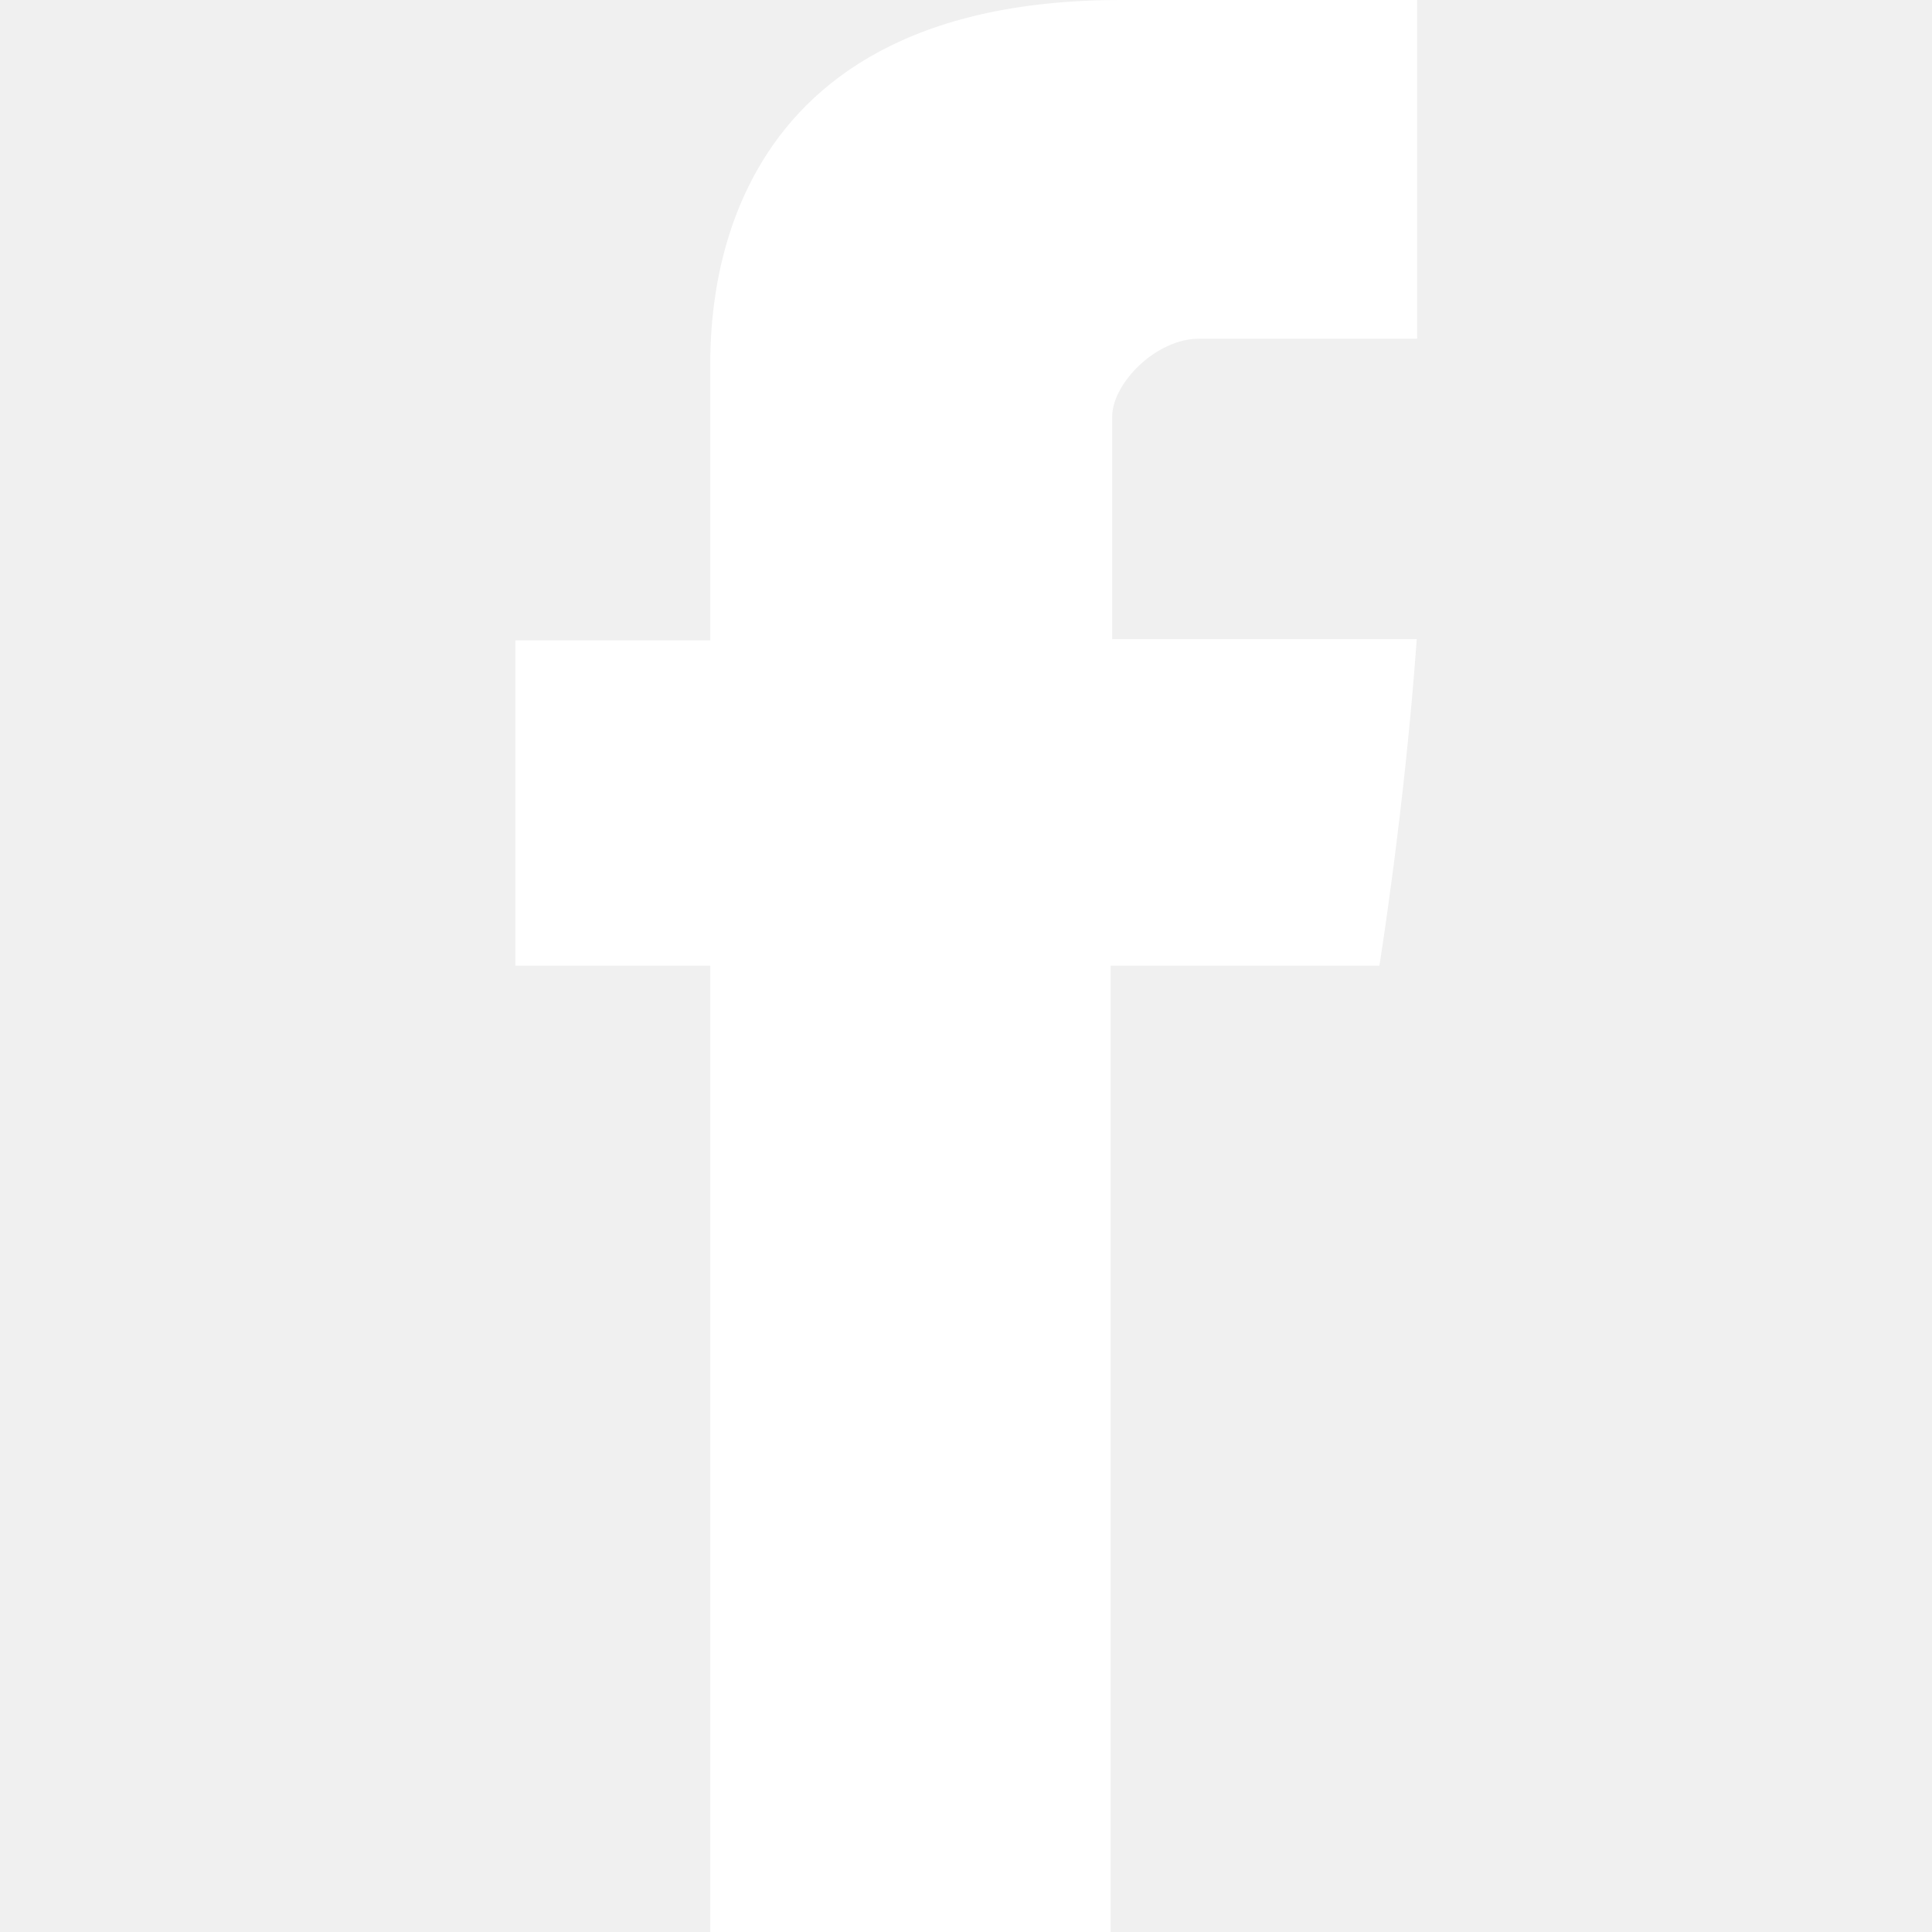
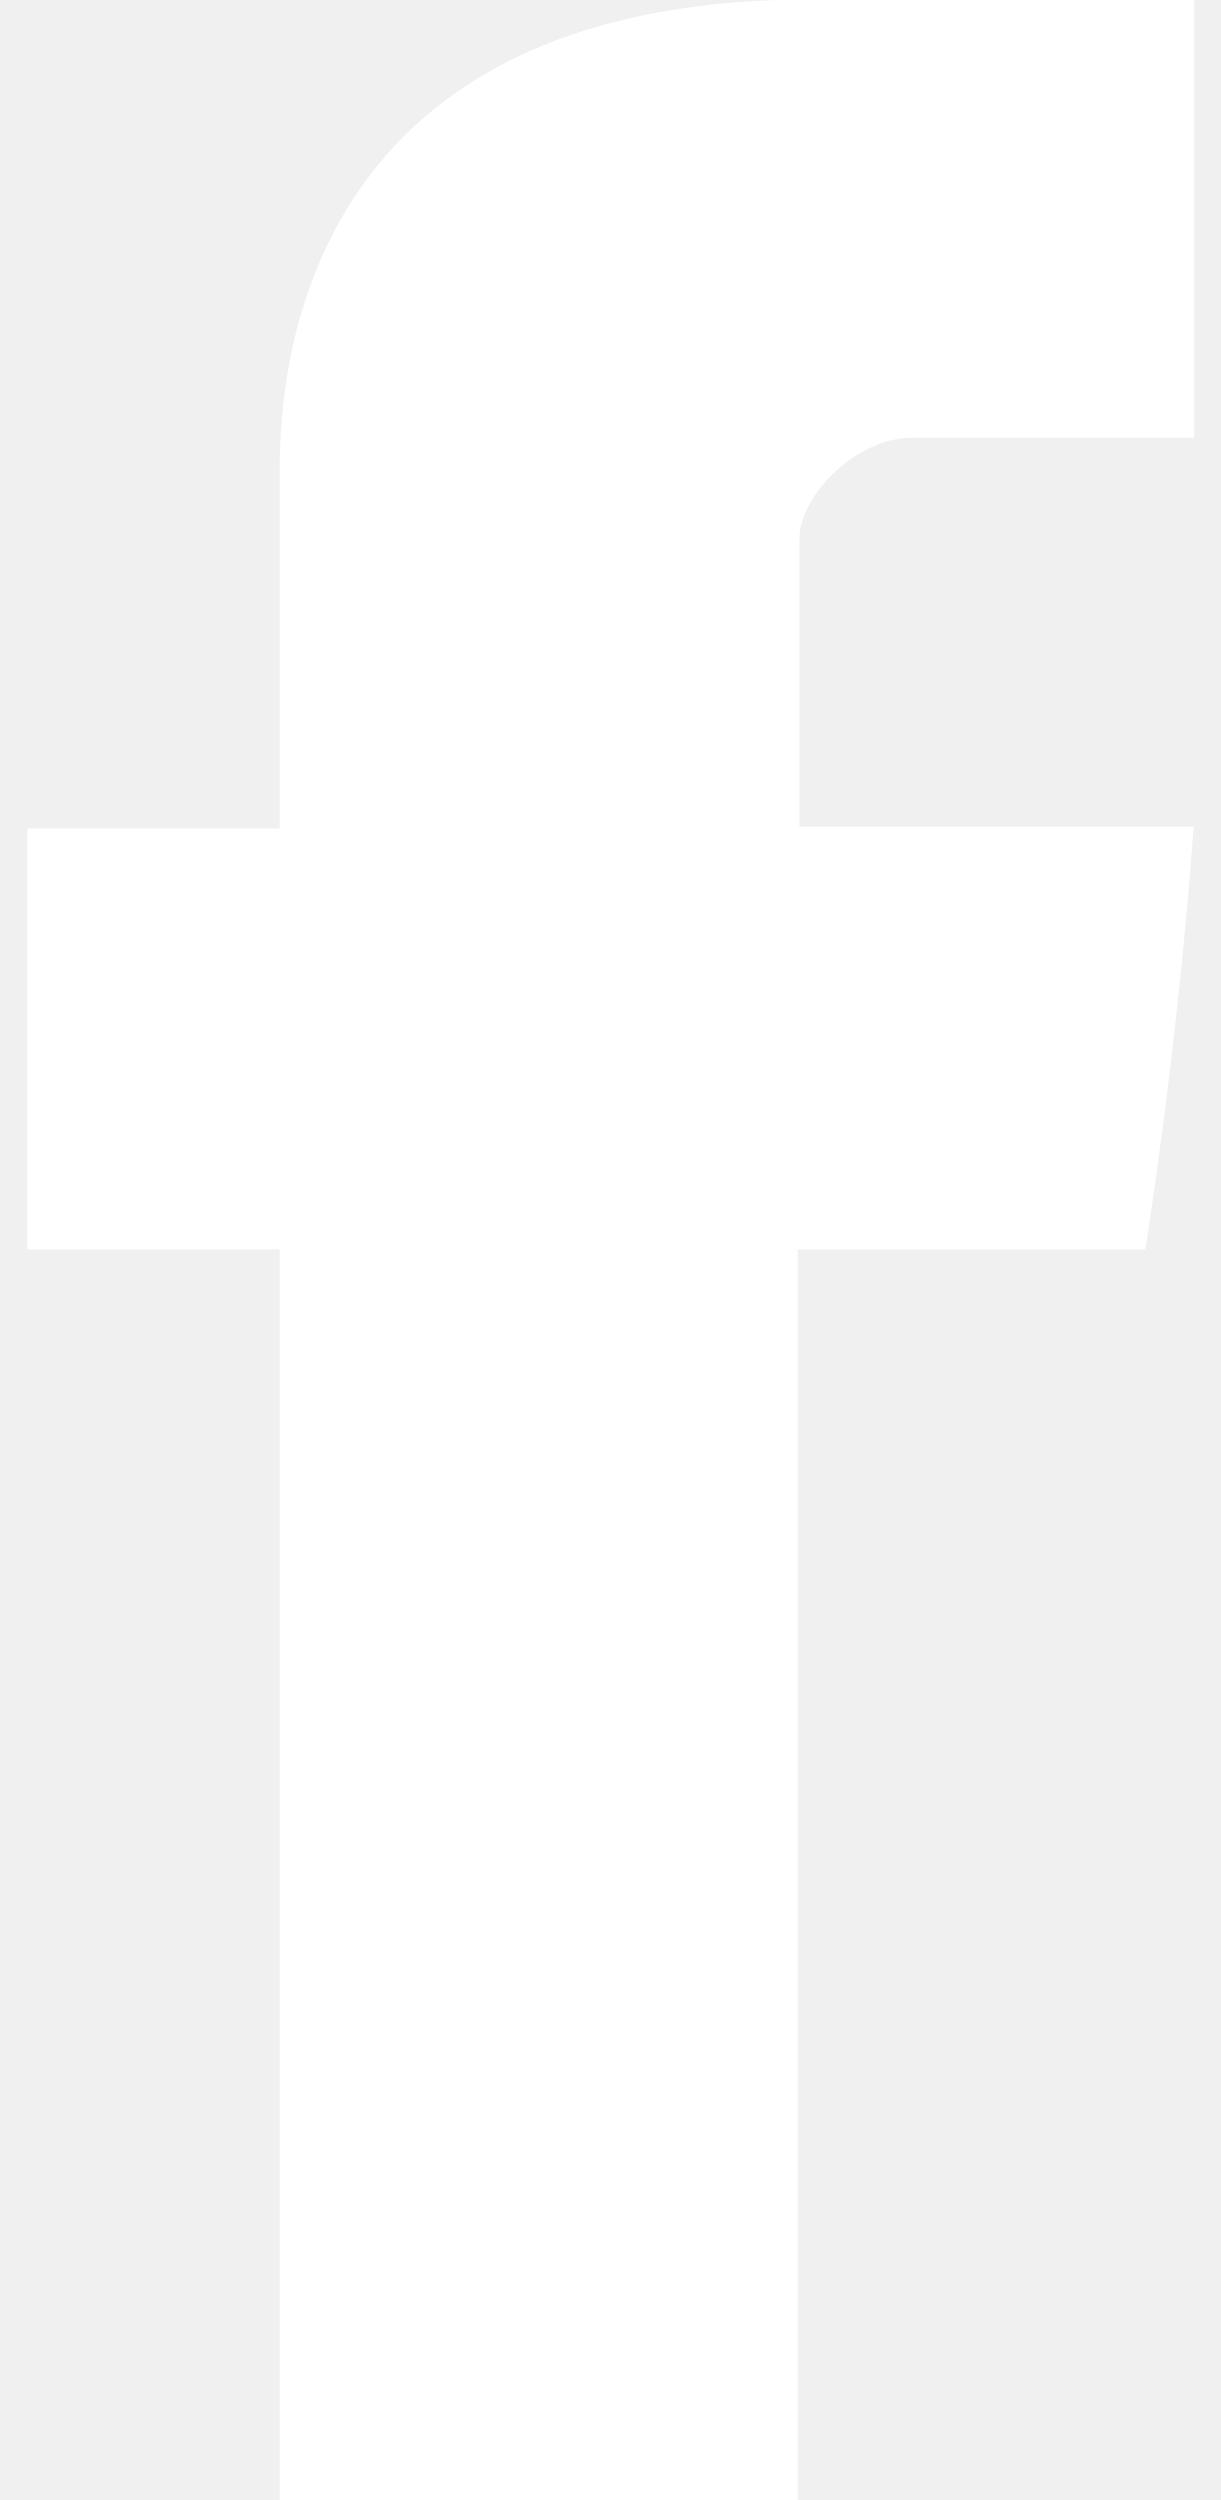
- <svg xmlns="http://www.w3.org/2000/svg" version="1.1" fill="#fff" id="Capa_1" x="0px" y="0px" width="430px" height="430px" viewBox="0 0 430 430" style="enable-background:new 0 0 430 430;" xml:space="preserve">
+ <svg xmlns="http://www.w3.org/2000/svg" version="1.1" id="Capa_1" x="0px" y="0px" viewBox="290 -190 210 430" style="enable-background:new 290 -190 210 430;" xml:space="preserve">
+   <style type="text/css">
+ 	.st0{fill:#FFFFFF;}
+ </style>
  <g>
-     <path id="Facebook" d="M158.081,83.3c0,10.839,0,59.218,0,59.218h-43.385v72.412h43.385v215.183h89.122V214.936h59.805   c0,0,5.601-34.721,8.316-72.685c-7.784,0-67.784,0-67.784,0s0-42.127,0-49.511c0-7.4,9.717-17.354,19.321-17.354   c9.586,0,29.818,0,48.557,0c0-9.859,0-43.924,0-75.385c-25.016,0-53.476,0-66.021,0C155.878-0.004,158.081,72.48,158.081,83.3z" />
+     <path id="Facebook" class="st0" d="M338.1-106.7c0,10.8,0,59.2,0,59.2h-43.4v72.4h43.4v215.2h89.1V24.9H487c0,0,5.6-34.7,8.3-72.7   c-7.8,0-67.8,0-67.8,0s0-42.1,0-49.5c0-7.4,9.7-17.4,19.3-17.4c9.6,0,29.8,0,48.6,0c0-9.9,0-43.9,0-75.4c-25,0-53.5,0-66,0   C335.9-190,338.1-117.5,338.1-106.7z" />
  </g>
</svg>
